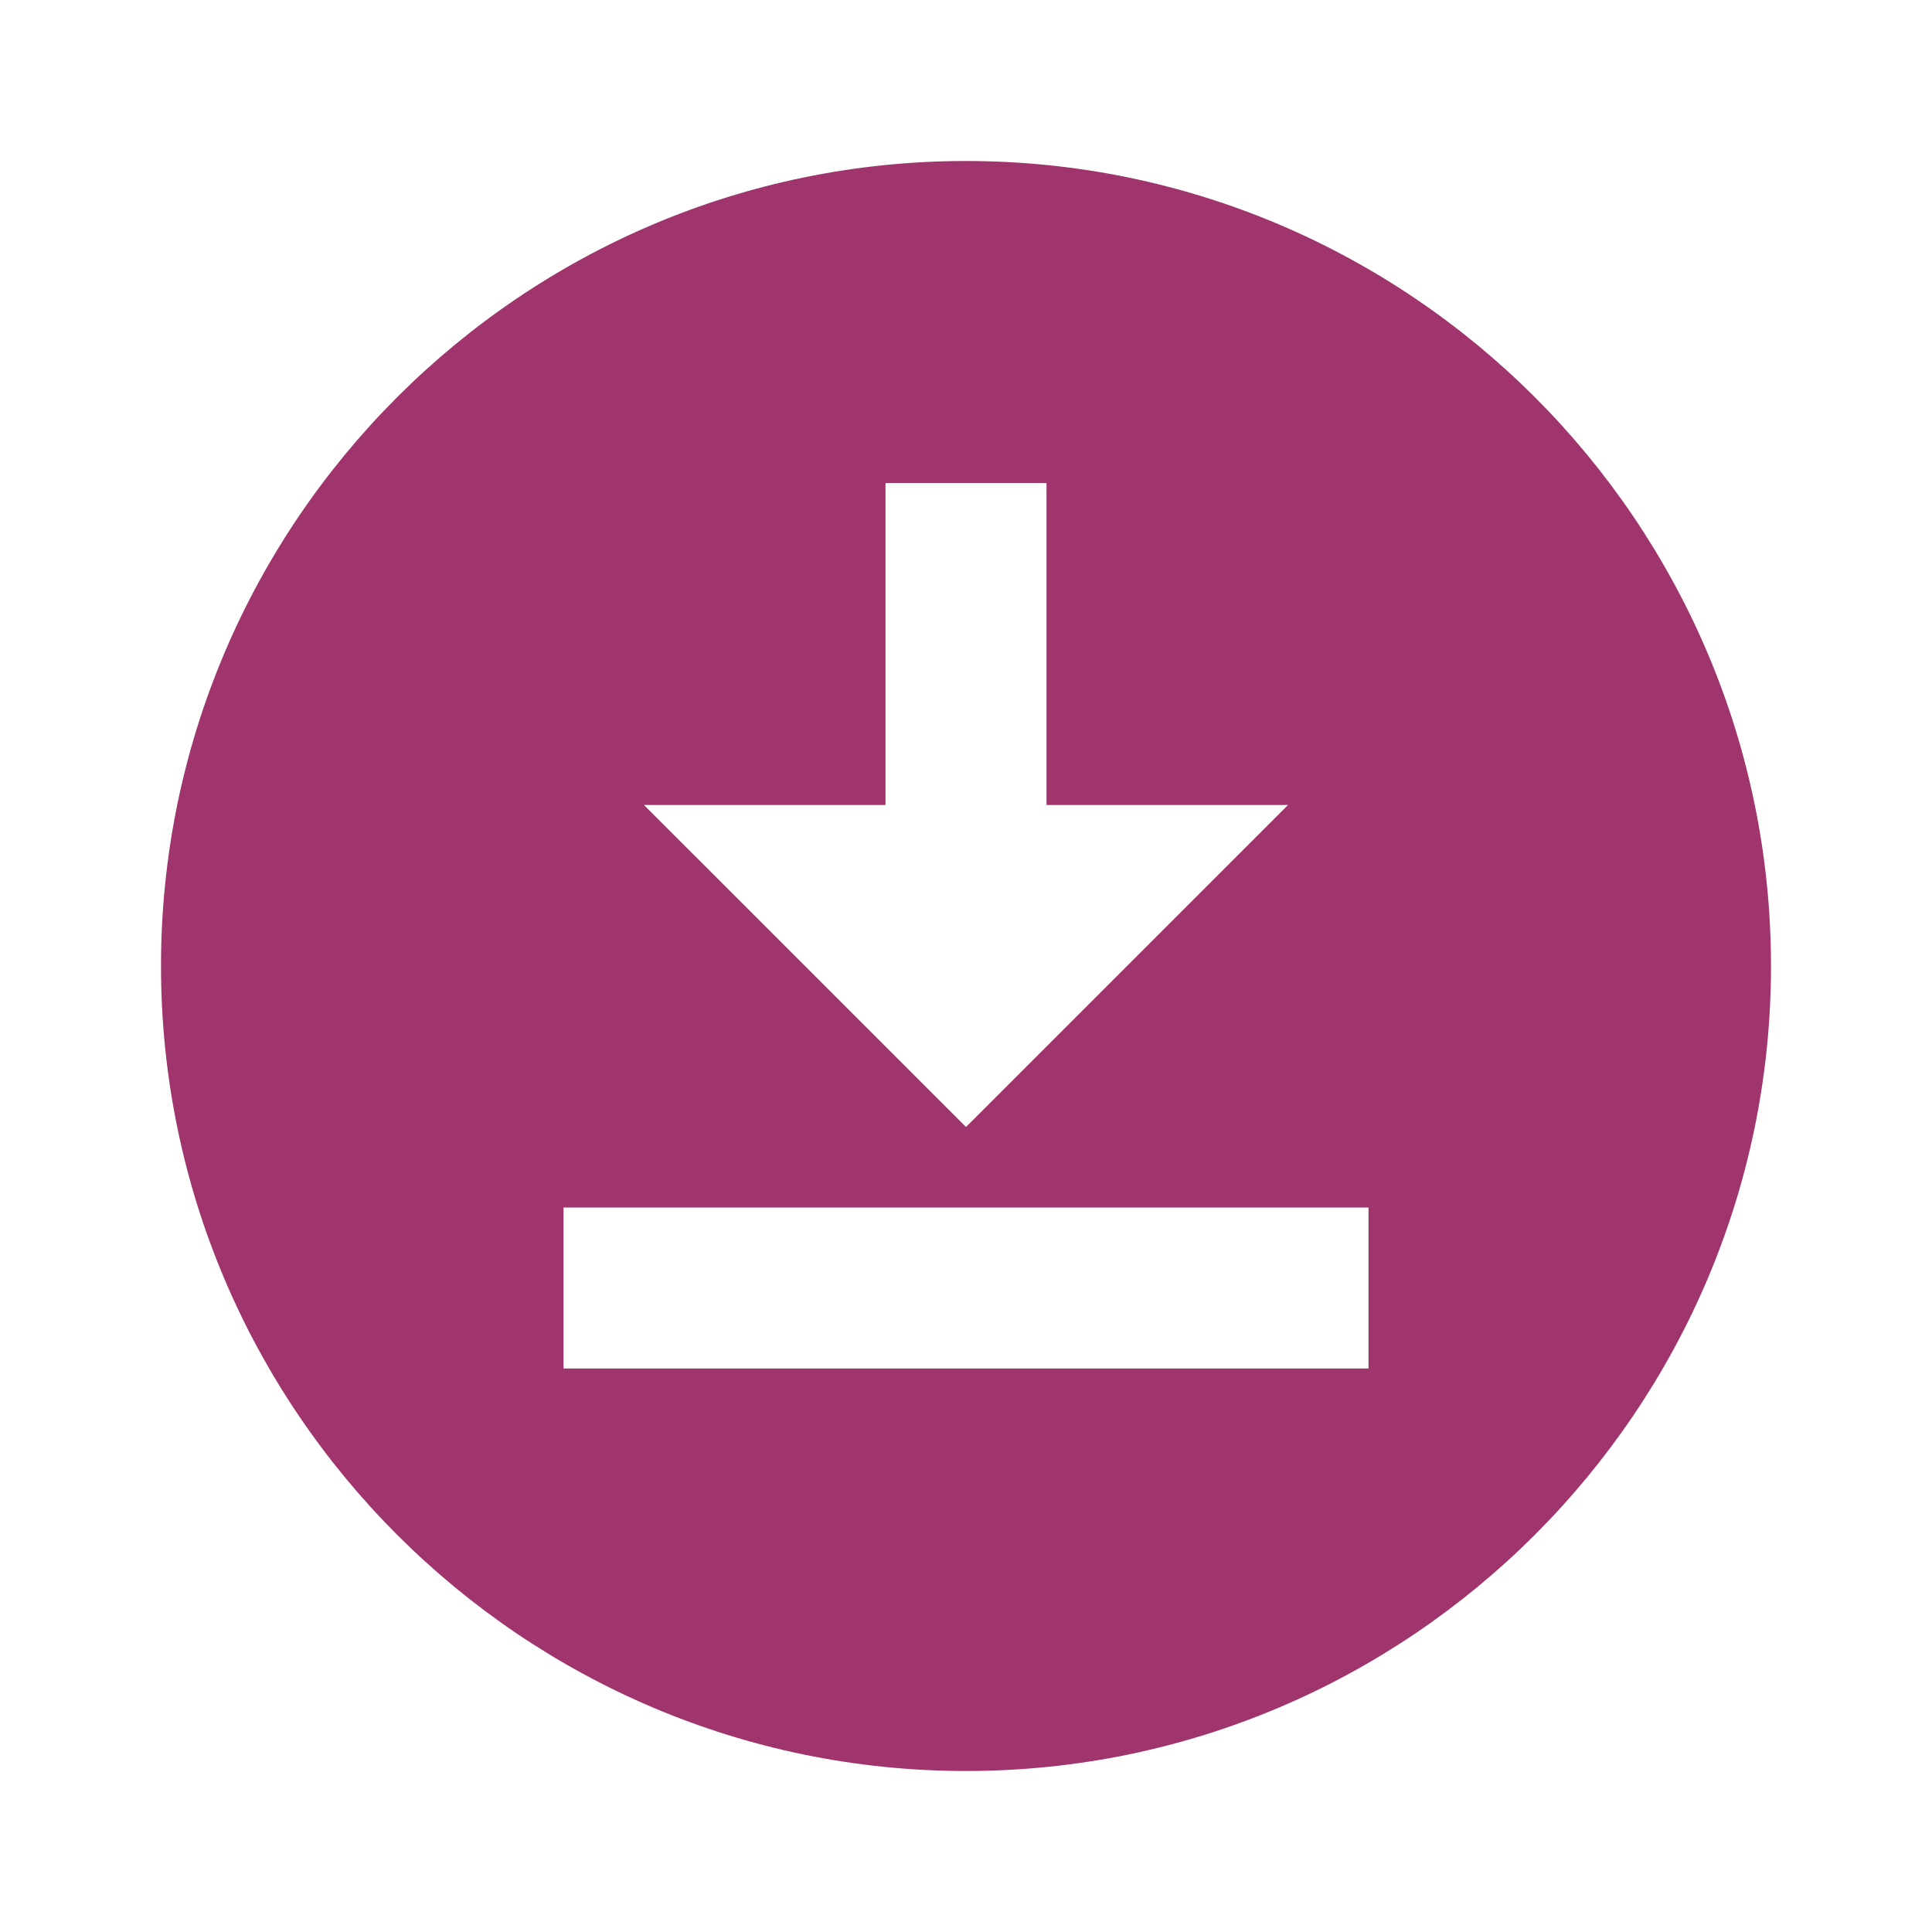
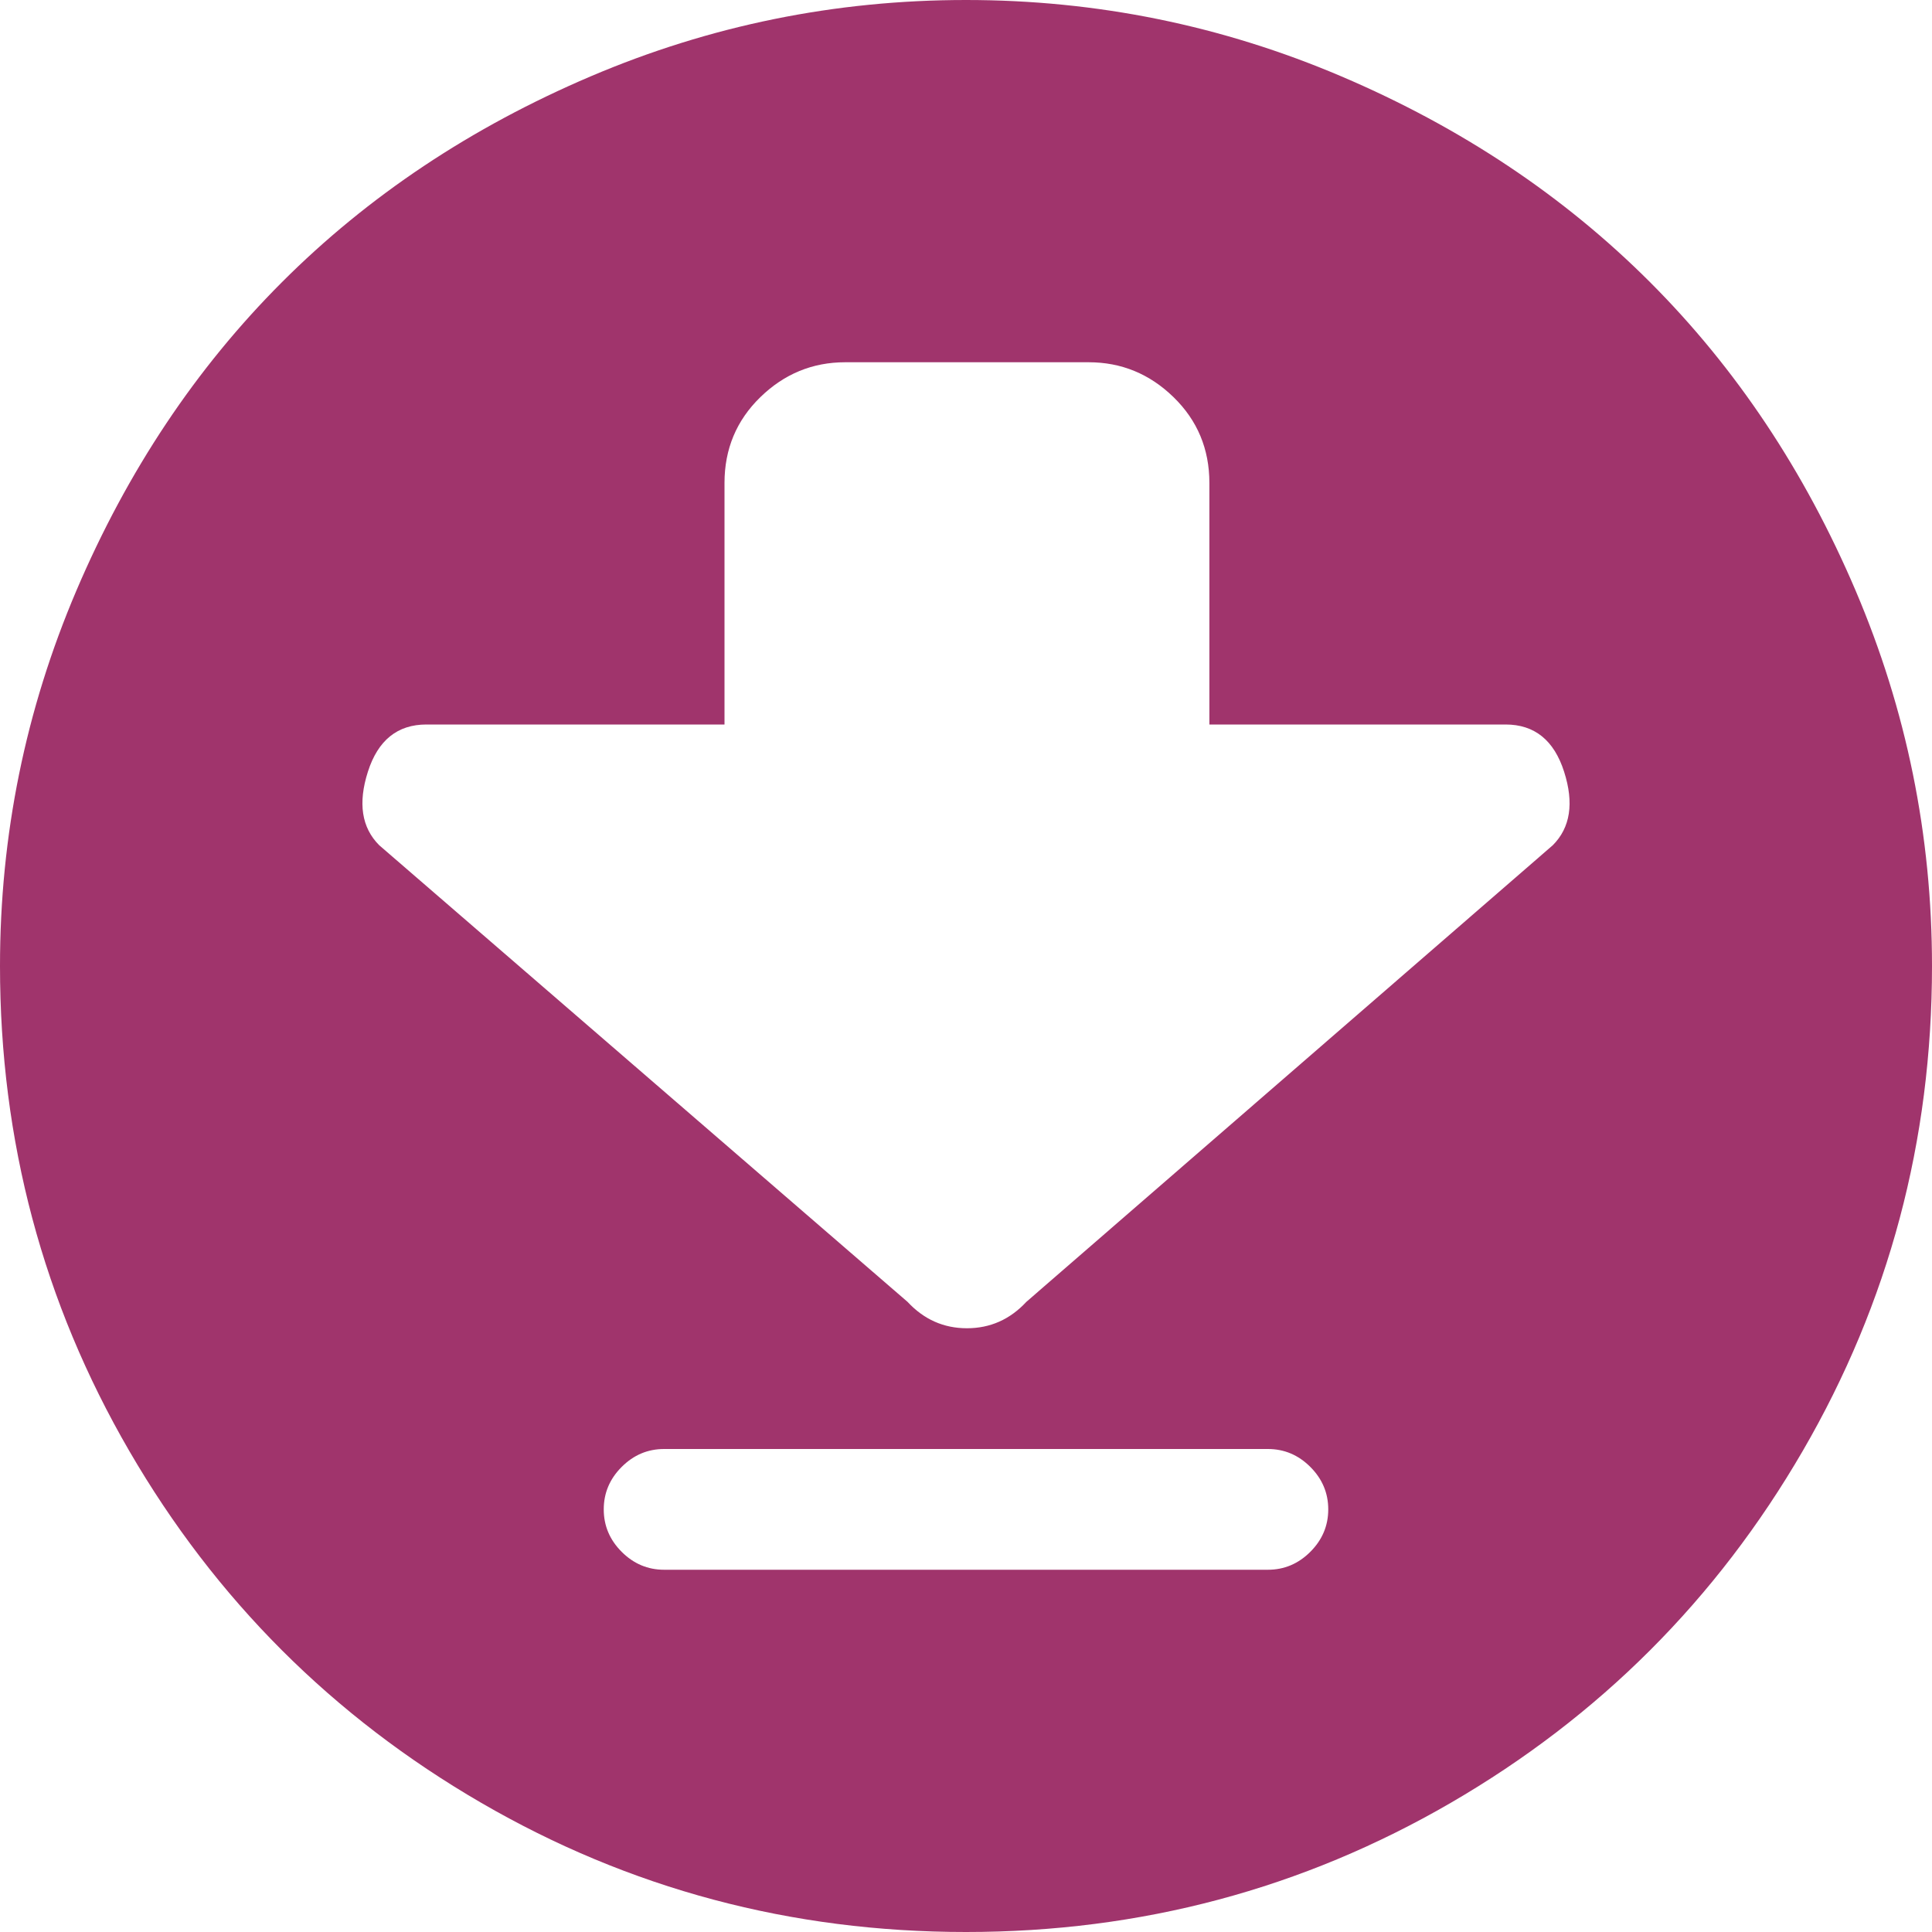
- <svg xmlns="http://www.w3.org/2000/svg" aria-hidden="true" focusable="false" width="1em" height="1em" style="-ms-transform: rotate(360deg); -webkit-transform: rotate(360deg); transform: rotate(360deg);" preserveAspectRatio="xMidYMid meet" viewBox="0 0 24 24">
-   <path d="M12 2C6.49 2 2 6.49 2 12s4.49 10 10 10s10-4.49 10-10S17.51 2 12 2zm-1 8V6h2v4h3l-4 4l-4-4h3zm6 7H7v-2h10v2z" fill="#a0346c" />
+ <svg xmlns="http://www.w3.org/2000/svg" aria-hidden="true" focusable="false" width="1em" height="1em" style="-ms-transform: rotate(360deg); -webkit-transform: rotate(360deg); transform: rotate(360deg);" preserveAspectRatio="xMidYMid meet" viewBox="0 0 1024 1024">
+   <path d="M512 1024q-139 0-257-68.5T68.5 769T0 512q0-104 40.5-199t109-163.5T313 40.5T512 0t199 40.5t163.5 109t109 163.5t40.5 199q0 139-68.5 257T769 955.5T512 1024zM352 832h320q13 0 22.5-9.5T704 800t-9.5-22.5T672 768H352q-13 0-22.5 9.5T320 800t9.5 22.5T352 832zm446-448H641V256q0-27-19-45.5T577 192H448q-26 0-45 18.5T384 256v128H226q-23 0-31 25t6 39l280 242q13 14 31.5 14t31.5-14l279-242q14-14 6-39t-31-25z" fill="#a0346c" />
</svg>
